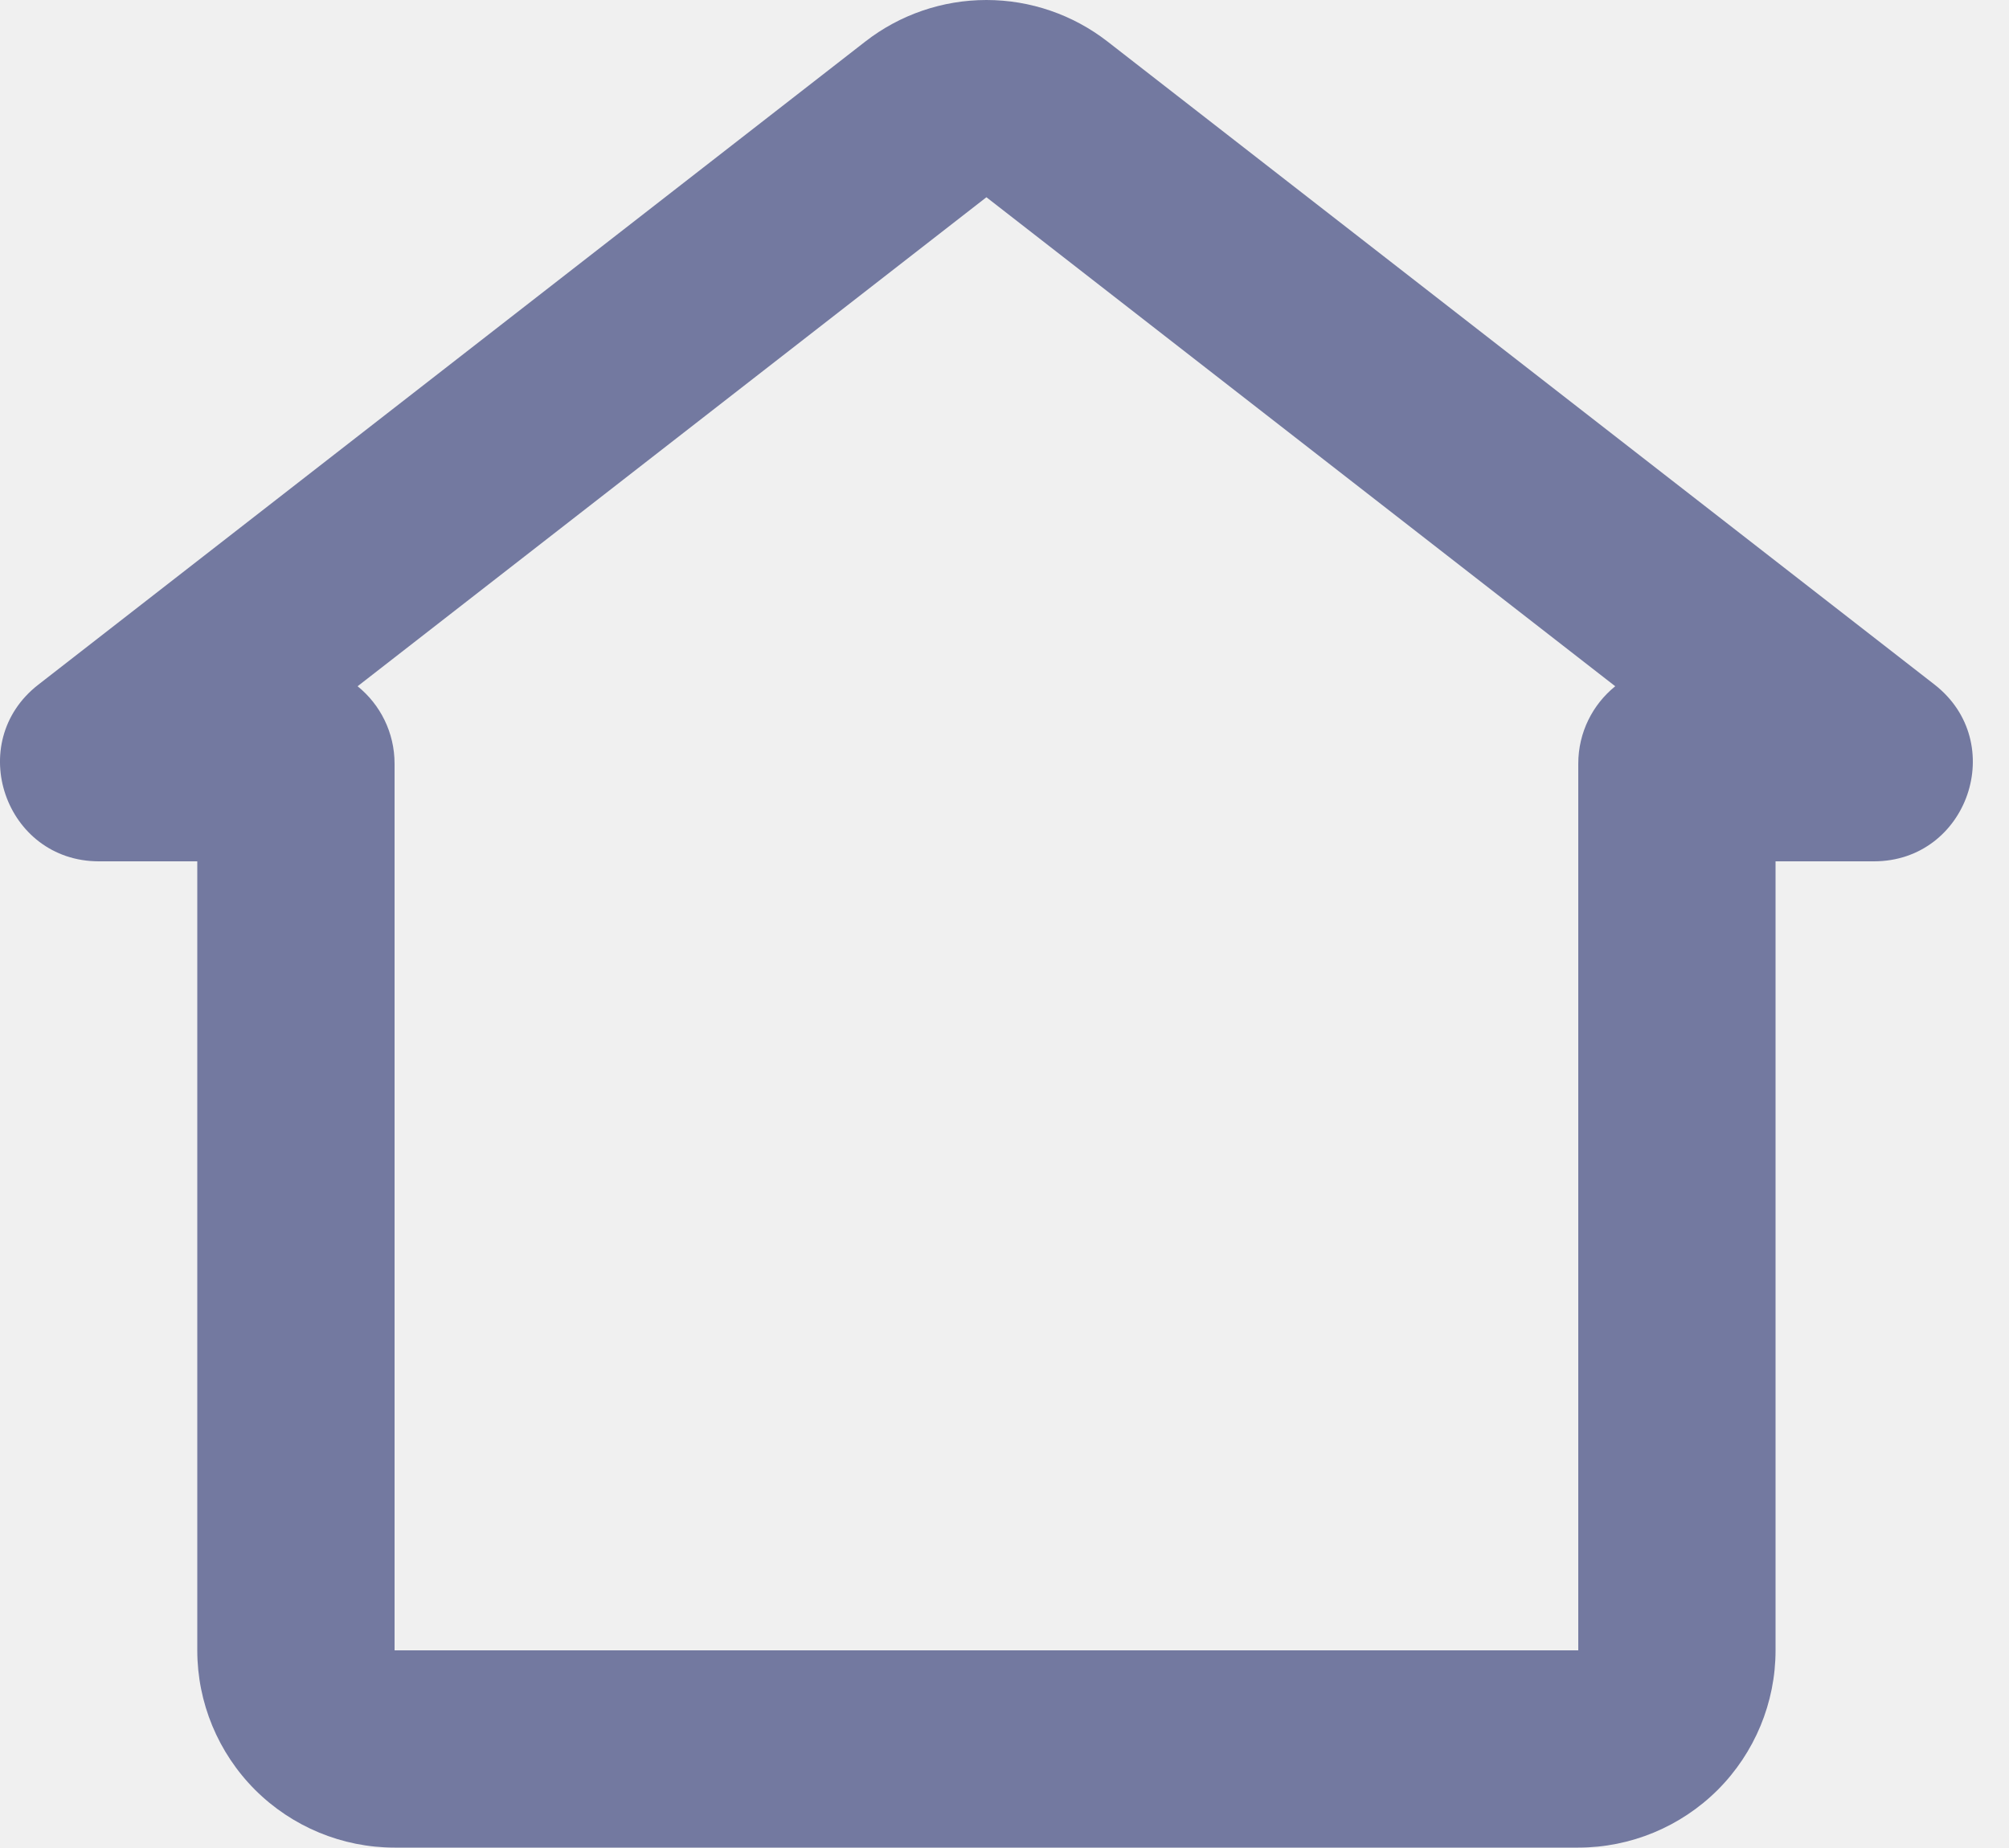
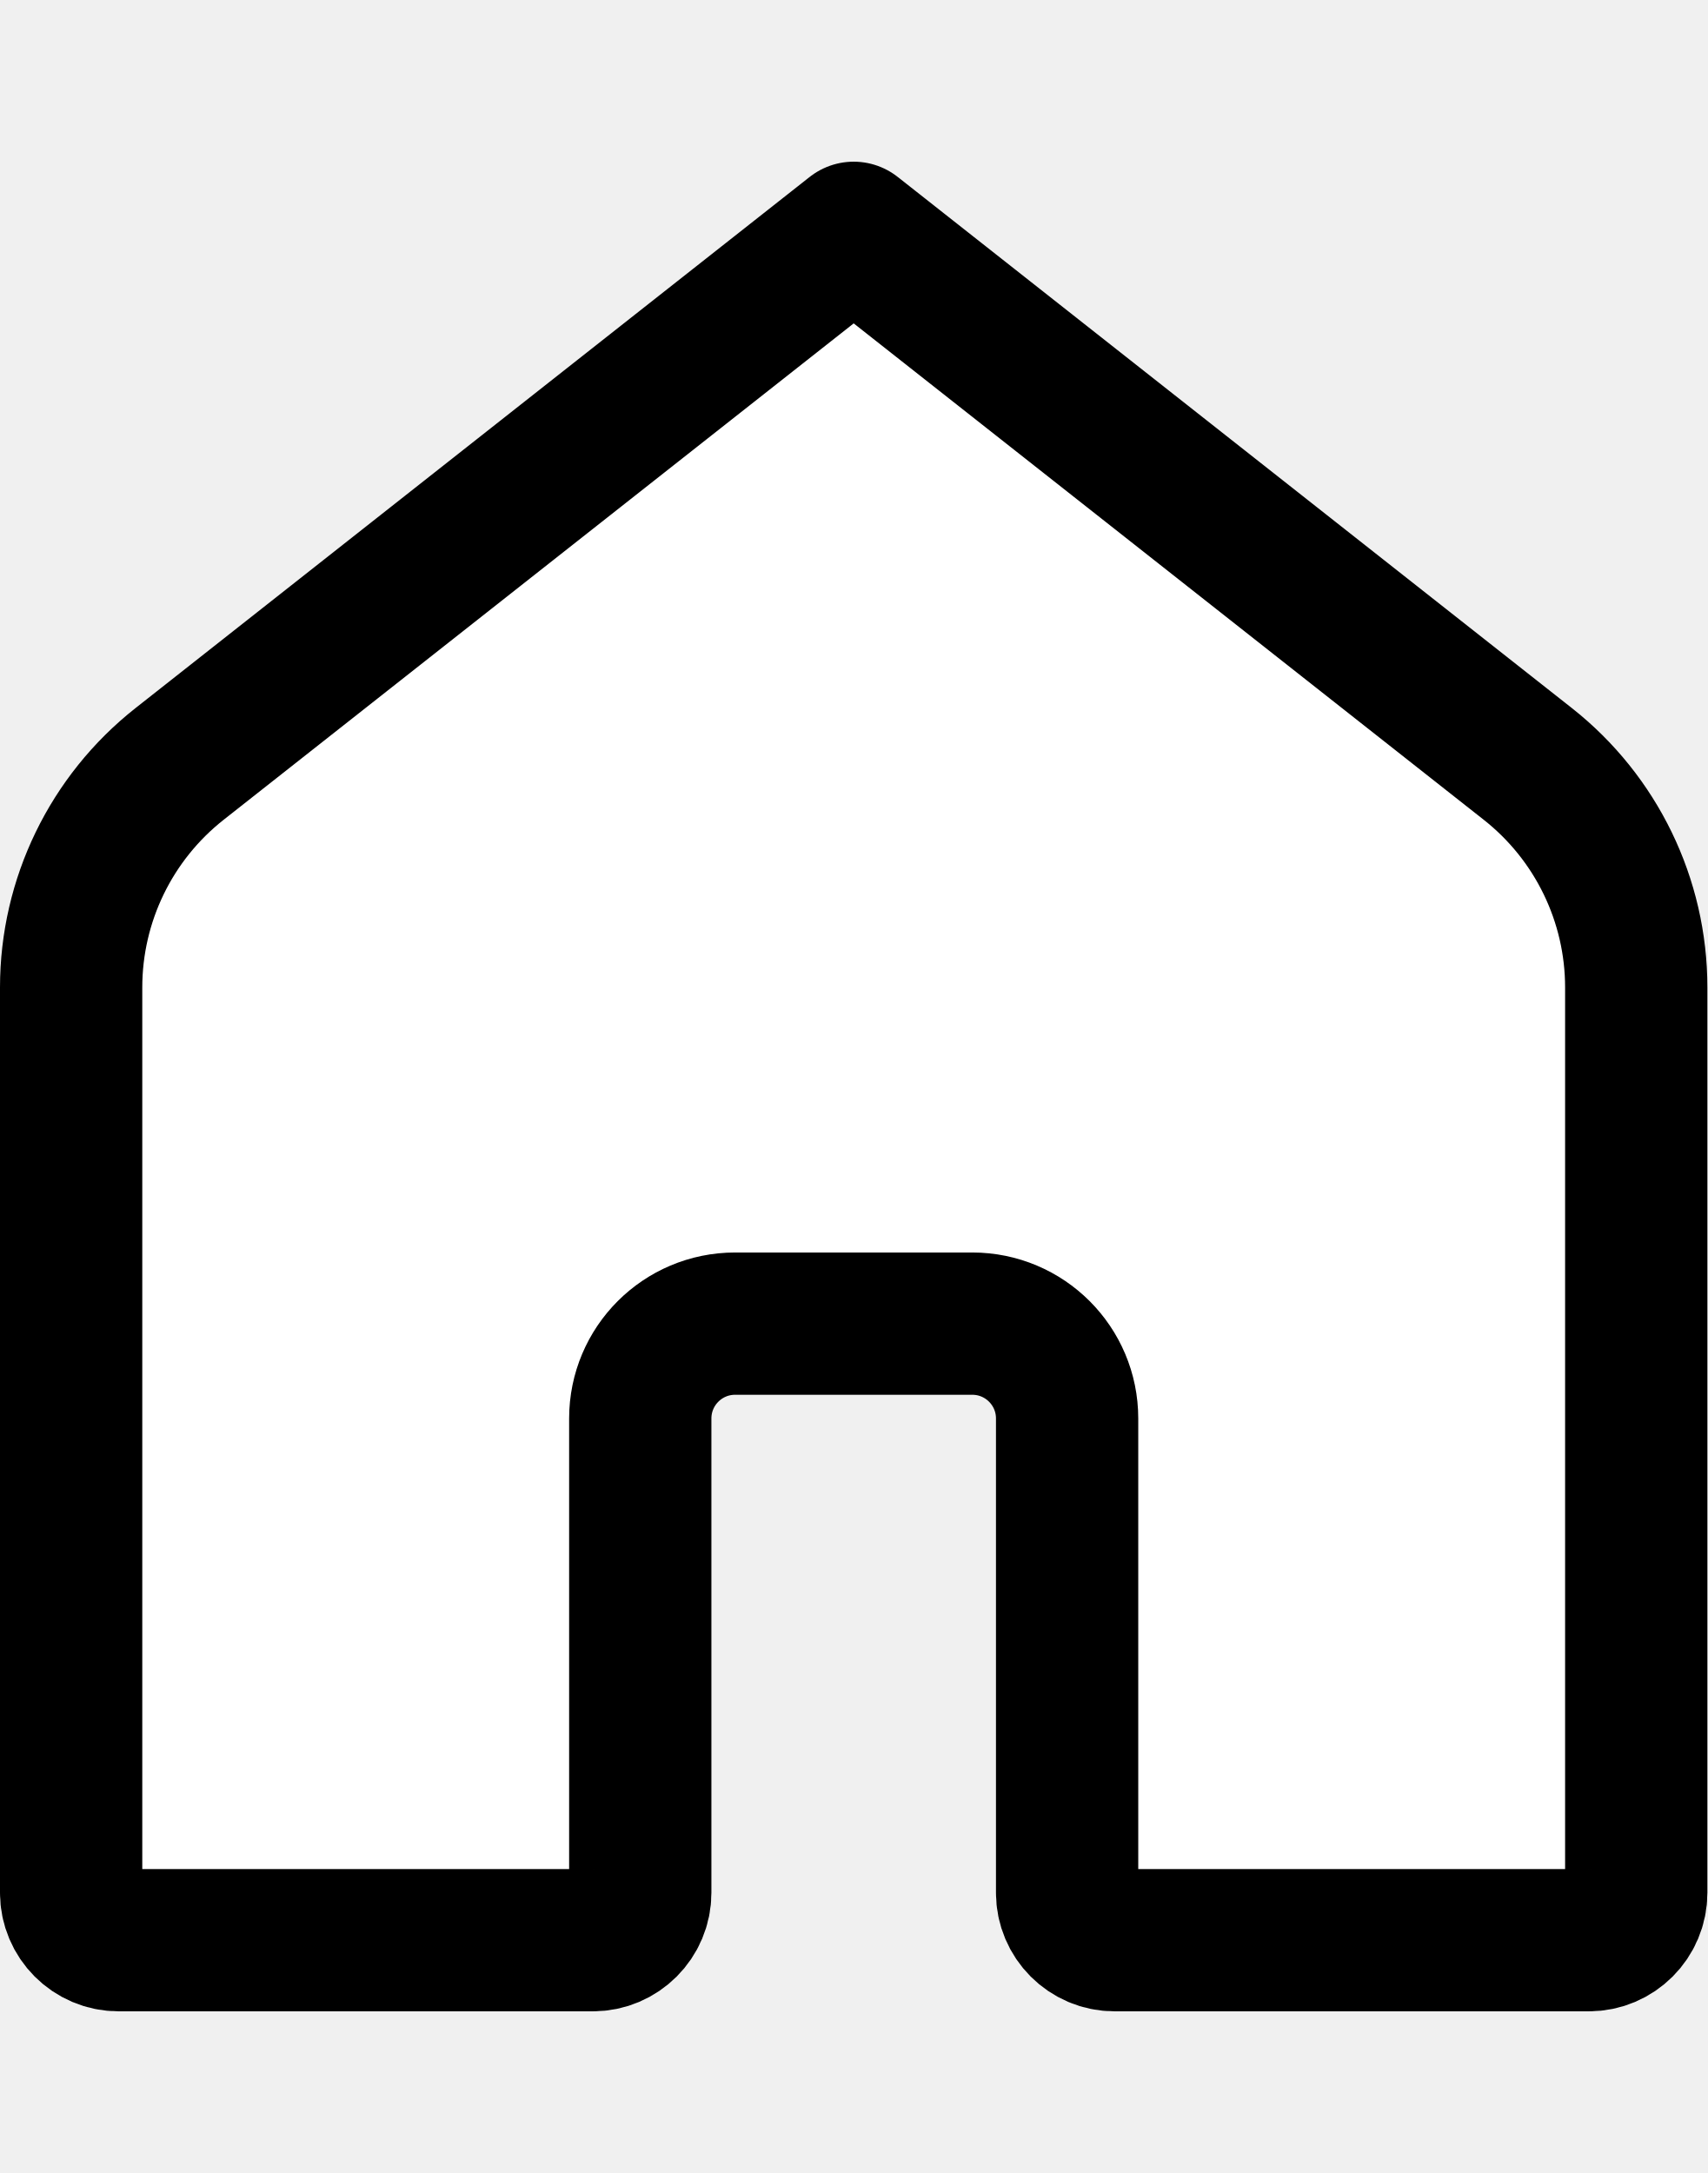
- <svg xmlns="http://www.w3.org/2000/svg" width="25" height="23" viewBox="0 0 25 23" fill="none">
-   <path fill-rule="evenodd" clip-rule="evenodd" d="M10.768 0.517C11.198 0.182 11.729 0 12.275 0C12.821 0 13.351 0.182 13.782 0.517L24.073 8.52C24.998 9.241 24.487 10.72 23.319 10.72H22.095V20.54C22.095 21.191 21.836 21.815 21.376 22.276C20.915 22.736 20.291 22.995 19.64 22.995H4.91C4.259 22.995 3.635 22.736 3.174 22.276C2.714 21.815 2.455 21.191 2.455 20.54V10.72H1.231C0.062 10.72 -0.447 9.24 0.476 8.522L10.768 0.517ZM4.45 8.541C4.731 8.768 4.91 9.116 4.91 9.505V20.54H19.64V9.505C19.64 9.116 19.819 8.768 20.1 8.541L12.275 2.455L4.45 8.541Z" fill="#7379A0" />
+ <svg xmlns="http://www.w3.org/2000/svg" width="22" height="28" viewBox="0 0 36 39" fill="none">
+   <path d="M2.5 37.5H12.5C13.052 37.5 13.5 37.052 13.5 36.5V26.5C13.5 25.395 14.395 24.5 15.5 24.5H20.5C21.605 24.5 22.5 25.395 22.5 26.5V36.5C22.5 37.052 22.948 37.5 23.5 37.5H33.5C34.052 37.5 34.5 37.052 34.5 36.5V17.411C34.5 15.573 33.657 13.836 32.213 12.698L18 1.5L3.787 12.698C2.343 13.836 1.5 15.573 1.5 17.411V36.5C1.5 37.052 1.948 37.5 2.5 37.5Z" fill="white" stroke="black" stroke-width="3" stroke-miterlimit="10" stroke-linejoin="round" />
</svg>
